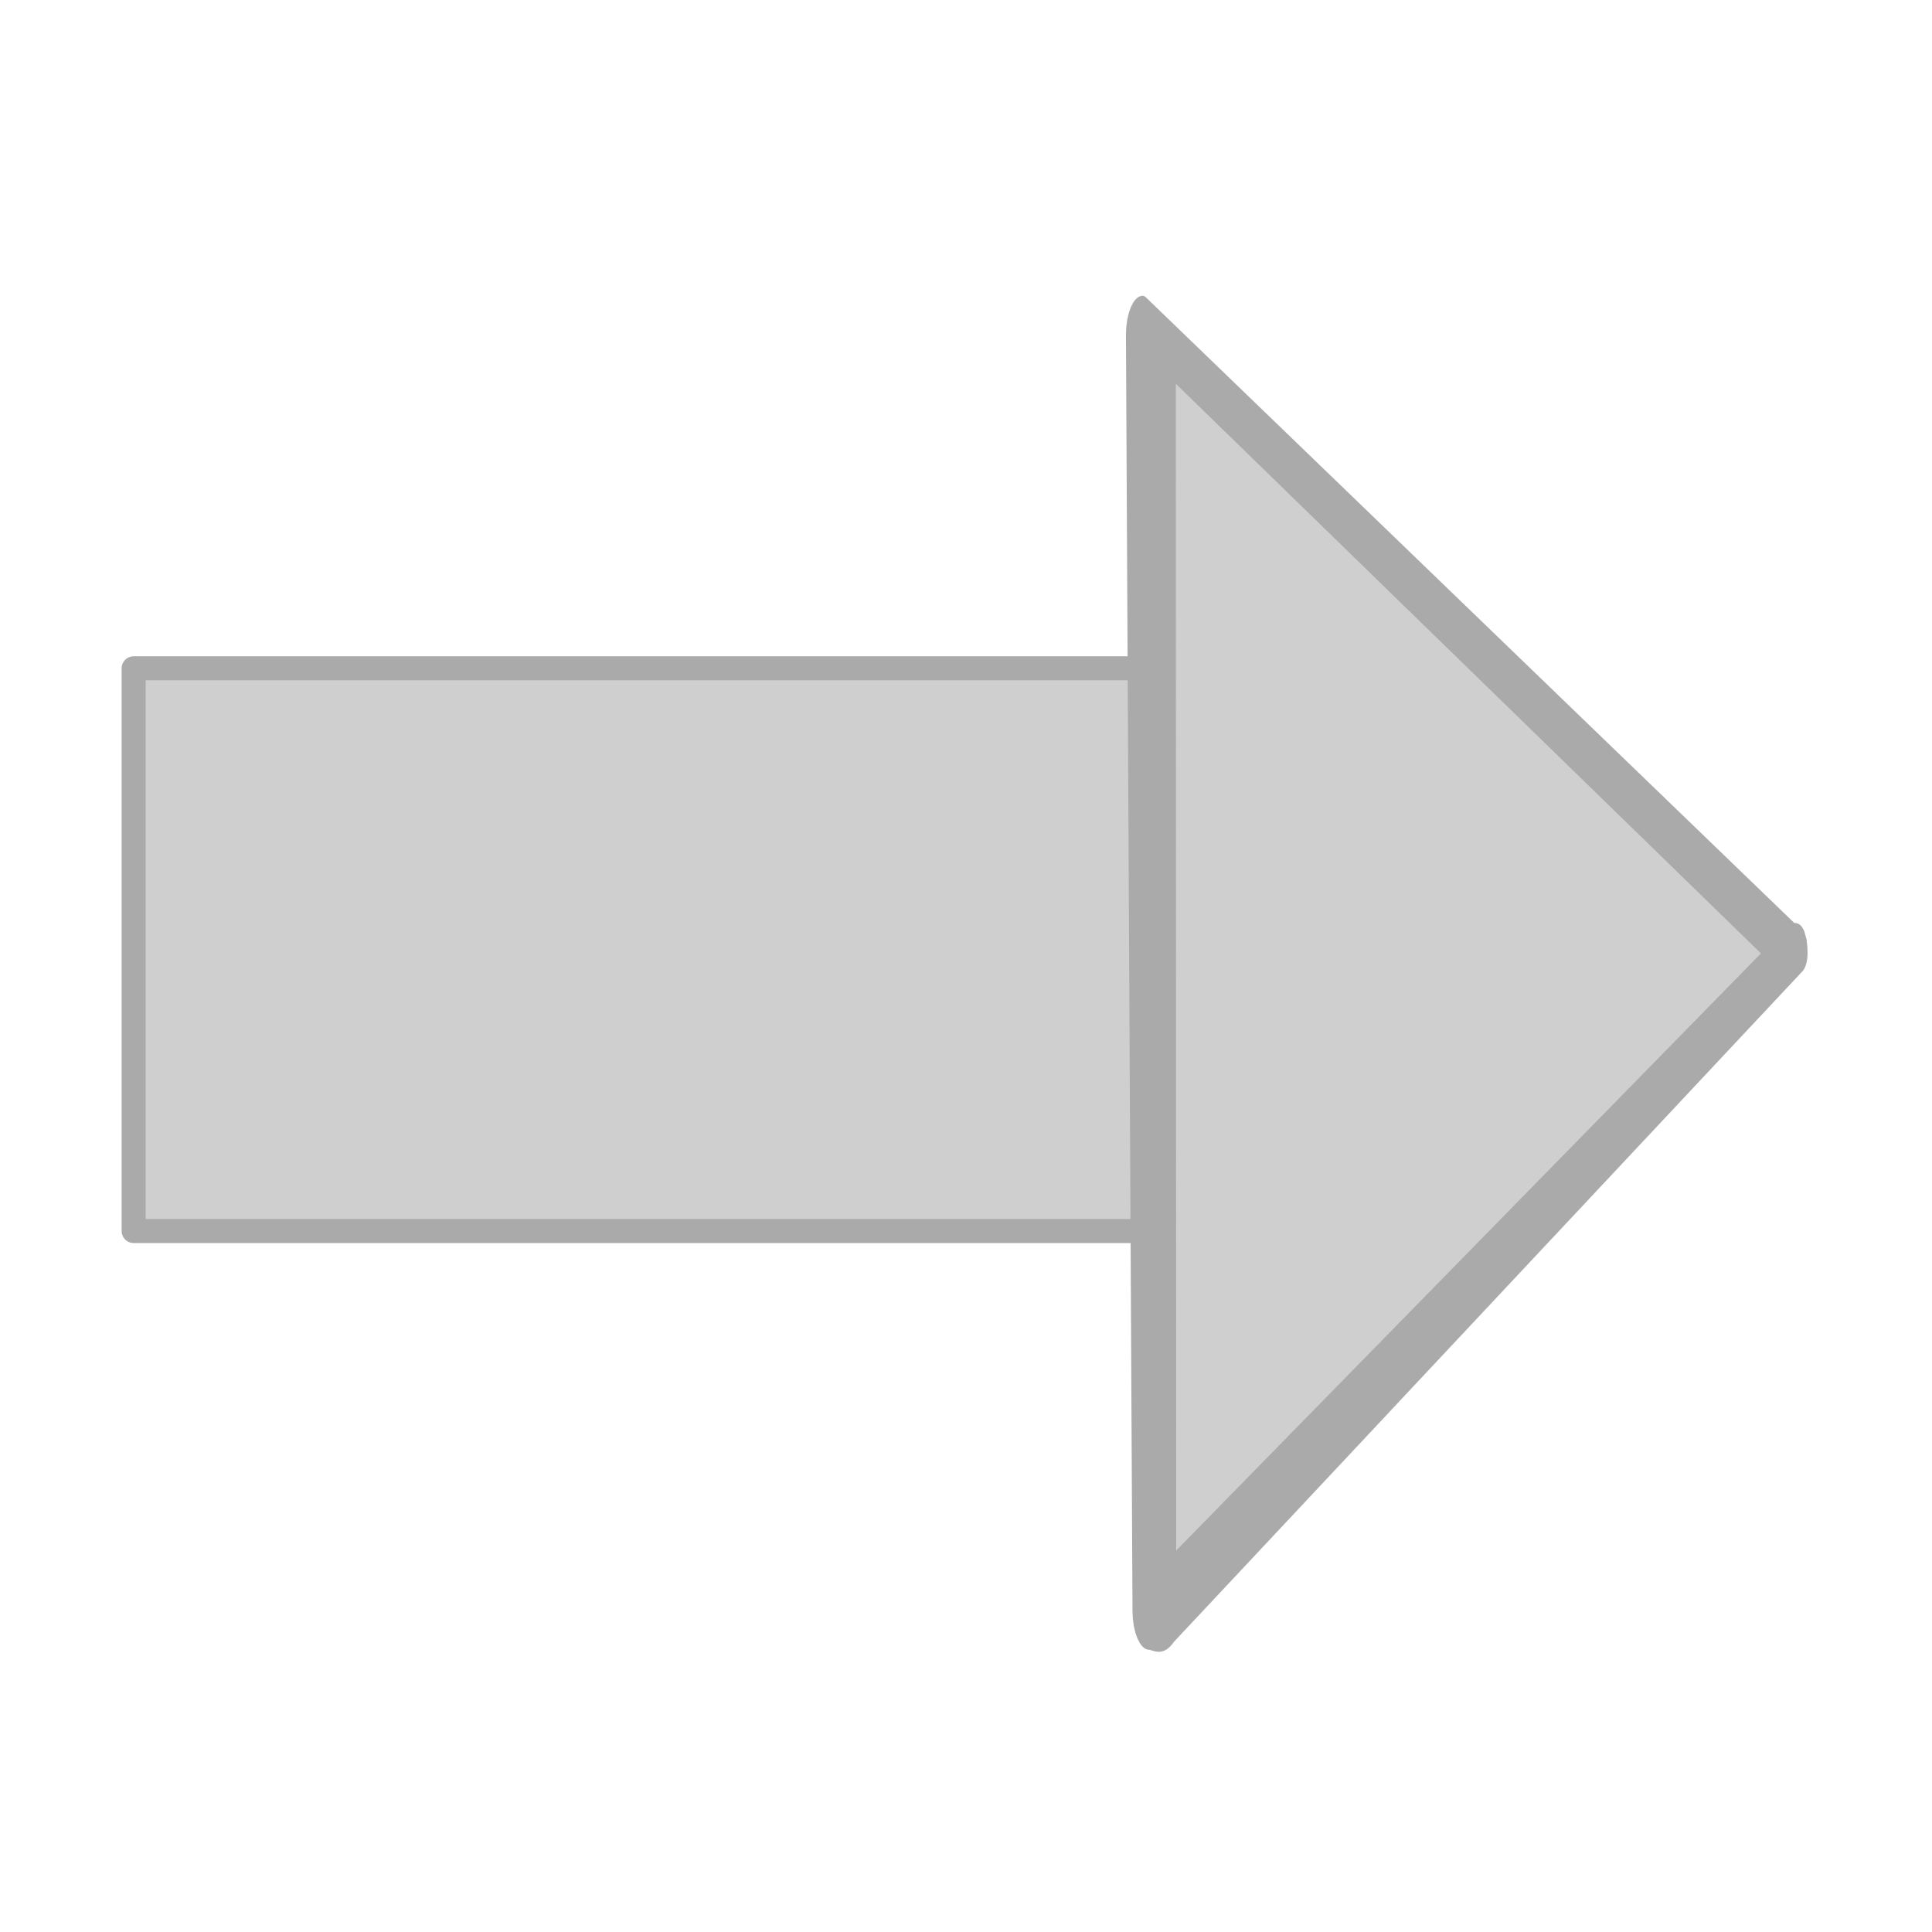
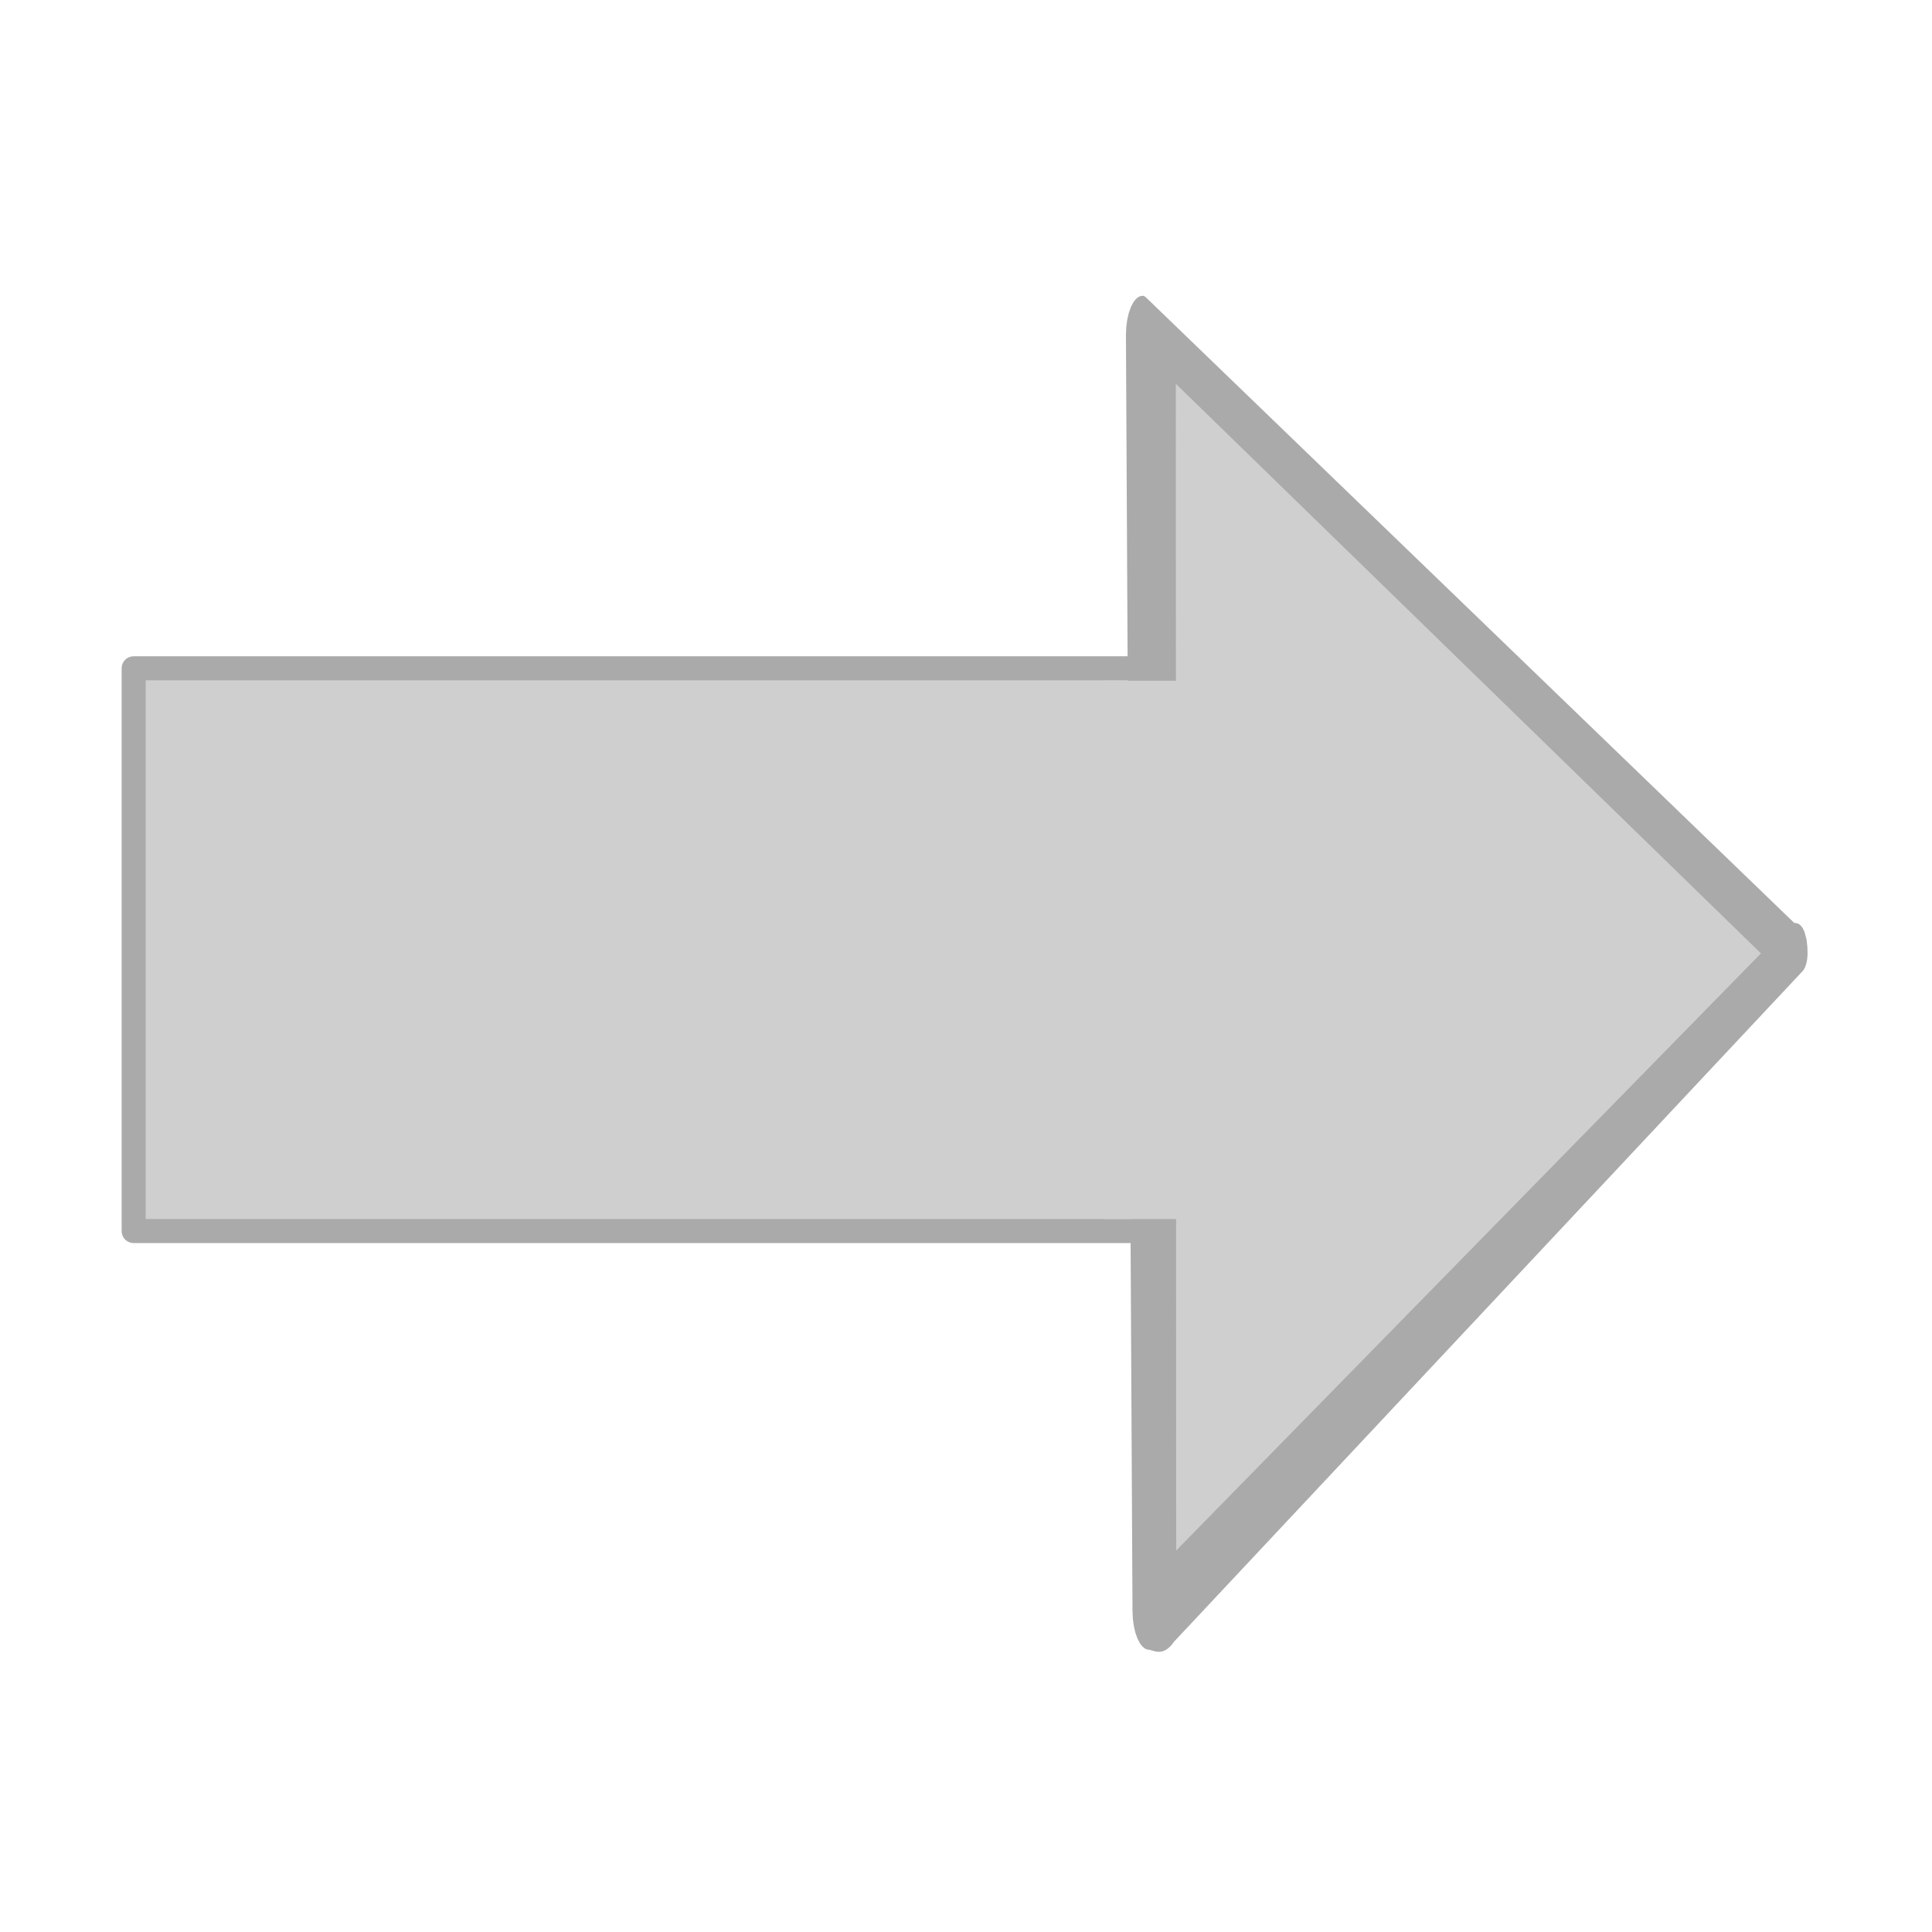
<svg xmlns="http://www.w3.org/2000/svg" xmlns:ns1="http://www.openswatchbook.org/uri/2009/osb" id="svg8" version="1.1" viewBox="0 0 59.267 59.267" height="224" width="224">
  <defs id="defs2">
    <linearGradient ns1:paint="solid" id="linearGradient837">
      <stop id="stop835" offset="0" style="stop-color:#008000;stop-opacity:1;" />
    </linearGradient>
  </defs>
  <g style="display:none" id="layer1">
    <path transform="scale(0.2645833)" d="m 80.799,20.326 v 60.596 l -60.303,-0.129 -0.088,32.393 -0.088,32.393 60.479,0.131 v 60.736 h 32.588 32.588 v -60.596 l 60.303,0.129 0.088,-32.393 0.088,-32.393 L 145.975,81.062 V 20.326 h -32.588 z" style="opacity:1;fill:#cfcfcf;fill-opacity:1;stroke:#aaaaaa;stroke-width:2.856;stroke-linecap:round;stroke-linejoin:round;stroke-miterlimit:4;stroke-dasharray:none;stroke-opacity:1" id="path855" />
  </g>
  <g style="display:none" id="layer2">
    <rect y="8.908" x="5.408" height="17.184" width="49.184" id="rect1444" style="opacity:1;fill:#cfcfcf;fill-opacity:1;stroke:#aaaaaa;stroke-width:0.816;stroke-linecap:round;stroke-linejoin:round;stroke-miterlimit:4;stroke-dasharray:none;stroke-opacity:1" />
    <rect style="opacity:1;fill:#cfcfcf;fill-opacity:1;stroke:#aaaaaa;stroke-width:0.816;stroke-linecap:round;stroke-linejoin:round;stroke-miterlimit:4;stroke-dasharray:none;stroke-opacity:1" id="rect1444-4" width="49.184" height="17.184" x="5.408" y="32.408" />
  </g>
  <g id="layer3">
    <path d="M 4.1,20.501 H 44.009 V 37.764 H 4.1 Z" style="display:inline;opacity:1;fill:#cfcfcf;fill-opacity:1;stroke:#aaaaaa;stroke-width:0.737;stroke-linecap:round;stroke-linejoin:round;stroke-miterlimit:4;stroke-dasharray:none;stroke-opacity:1" id="rect1444-4-0" />
    <g transform="matrix(0.962949,0,0,2.25899,-3.805718,-74.14737)" style="opacity:1" id="g1517">
      <path id="path1519" d="m 40.561,37.512 20.177,8.252 v 0 L 40.561,54.696 Z" style="color:#000000;font-style:normal;font-variant:normal;font-weight:normal;font-stretch:normal;font-size:medium;line-height:normal;font-family:sans-serif;font-variant-ligatures:normal;font-variant-position:normal;font-variant-caps:normal;font-variant-numeric:normal;font-variant-alternates:normal;font-variant-east-asian:normal;font-feature-settings:normal;font-variation-settings:normal;text-indent:0;text-align:start;text-decoration:none;text-decoration-line:none;text-decoration-style:solid;text-decoration-color:#000000;letter-spacing:normal;word-spacing:normal;text-transform:none;writing-mode:lr-tb;direction:ltr;text-orientation:mixed;dominant-baseline:auto;baseline-shift:baseline;text-anchor:start;white-space:normal;shape-padding:0;shape-margin:0;inline-size:0;clip-rule:nonzero;display:inline;overflow:visible;visibility:visible;isolation:auto;mix-blend-mode:normal;color-interpolation:sRGB;color-interpolation-filters:linearRGB;solid-color:#000000;solid-opacity:1;vector-effect:none;fill:#cfcfcf;fill-opacity:1;fill-rule:nonzero;stroke:none;stroke-width:0.523;stroke-linecap:round;stroke-linejoin:round;stroke-miterlimit:4;stroke-dasharray:none;stroke-dashoffset:0;stroke-opacity:1;color-rendering:auto;image-rendering:auto;shape-rendering:auto;text-rendering:auto;enable-background:accumulate;stop-color:#000000;stop-opacity:1" />
      <path id="path1521" d="m 40.352,37.109 c -0.145,1.7e-5 -0.262,0.117 -0.262,0.262 l 0.209,17.325 c 1.7e-5,0.145 0.117,0.262 0.262,0.262 v 0 c 0.145,-1.7e-5 0.399,0.098 0.66,-0.076 l 20.045,-9.116 c -1.7e-5,-0.145 -0.064,-0.141 -0.209,-0.141 z m 0.789,0.523 19.597,8.132 -19.915,8.669 0.33,-0.059 z" style="color:#000000;font-style:normal;font-variant:normal;font-weight:normal;font-stretch:normal;font-size:medium;line-height:normal;font-family:sans-serif;font-variant-ligatures:normal;font-variant-position:normal;font-variant-caps:normal;font-variant-numeric:normal;font-variant-alternates:normal;font-variant-east-asian:normal;font-feature-settings:normal;font-variation-settings:normal;text-indent:0;text-align:start;text-decoration:none;text-decoration-line:none;text-decoration-style:solid;text-decoration-color:#000000;letter-spacing:normal;word-spacing:normal;text-transform:none;writing-mode:lr-tb;direction:ltr;text-orientation:mixed;dominant-baseline:auto;baseline-shift:baseline;text-anchor:start;white-space:normal;shape-padding:0;shape-margin:0;inline-size:0;clip-rule:nonzero;display:inline;overflow:visible;visibility:visible;isolation:auto;mix-blend-mode:normal;color-interpolation:sRGB;color-interpolation-filters:linearRGB;solid-color:#000000;solid-opacity:1;vector-effect:none;fill:#aaaaaa;fill-opacity:1;fill-rule:nonzero;stroke:#aaaaaa;stroke-width:0.538;stroke-linecap:round;stroke-linejoin:round;stroke-miterlimit:4;stroke-dasharray:none;stroke-dashoffset:0;stroke-opacity:1;color-rendering:auto;image-rendering:auto;shape-rendering:auto;text-rendering:auto;enable-background:accumulate;stop-color:#000000;stop-opacity:1" />
    </g>
+     <rect style="fill:#cfcfcf;fill-opacity:1;stroke-width:0.265" id="rect44" width="2.528" height="6.201" x="34.384" y="20.93" />
+     <rect style="fill:#cfcfcf;fill-opacity:1;stroke-width:0.265" id="rect46" width="0.85" height="3.473" x="34.384" y="20.93" />
+     <rect style="fill:#cfcfcf;fill-opacity:1;stroke-width:0.265" id="rect48" width="3.26" height="16.513" x="33.876" y="20.883" />
  </g>
</svg>
